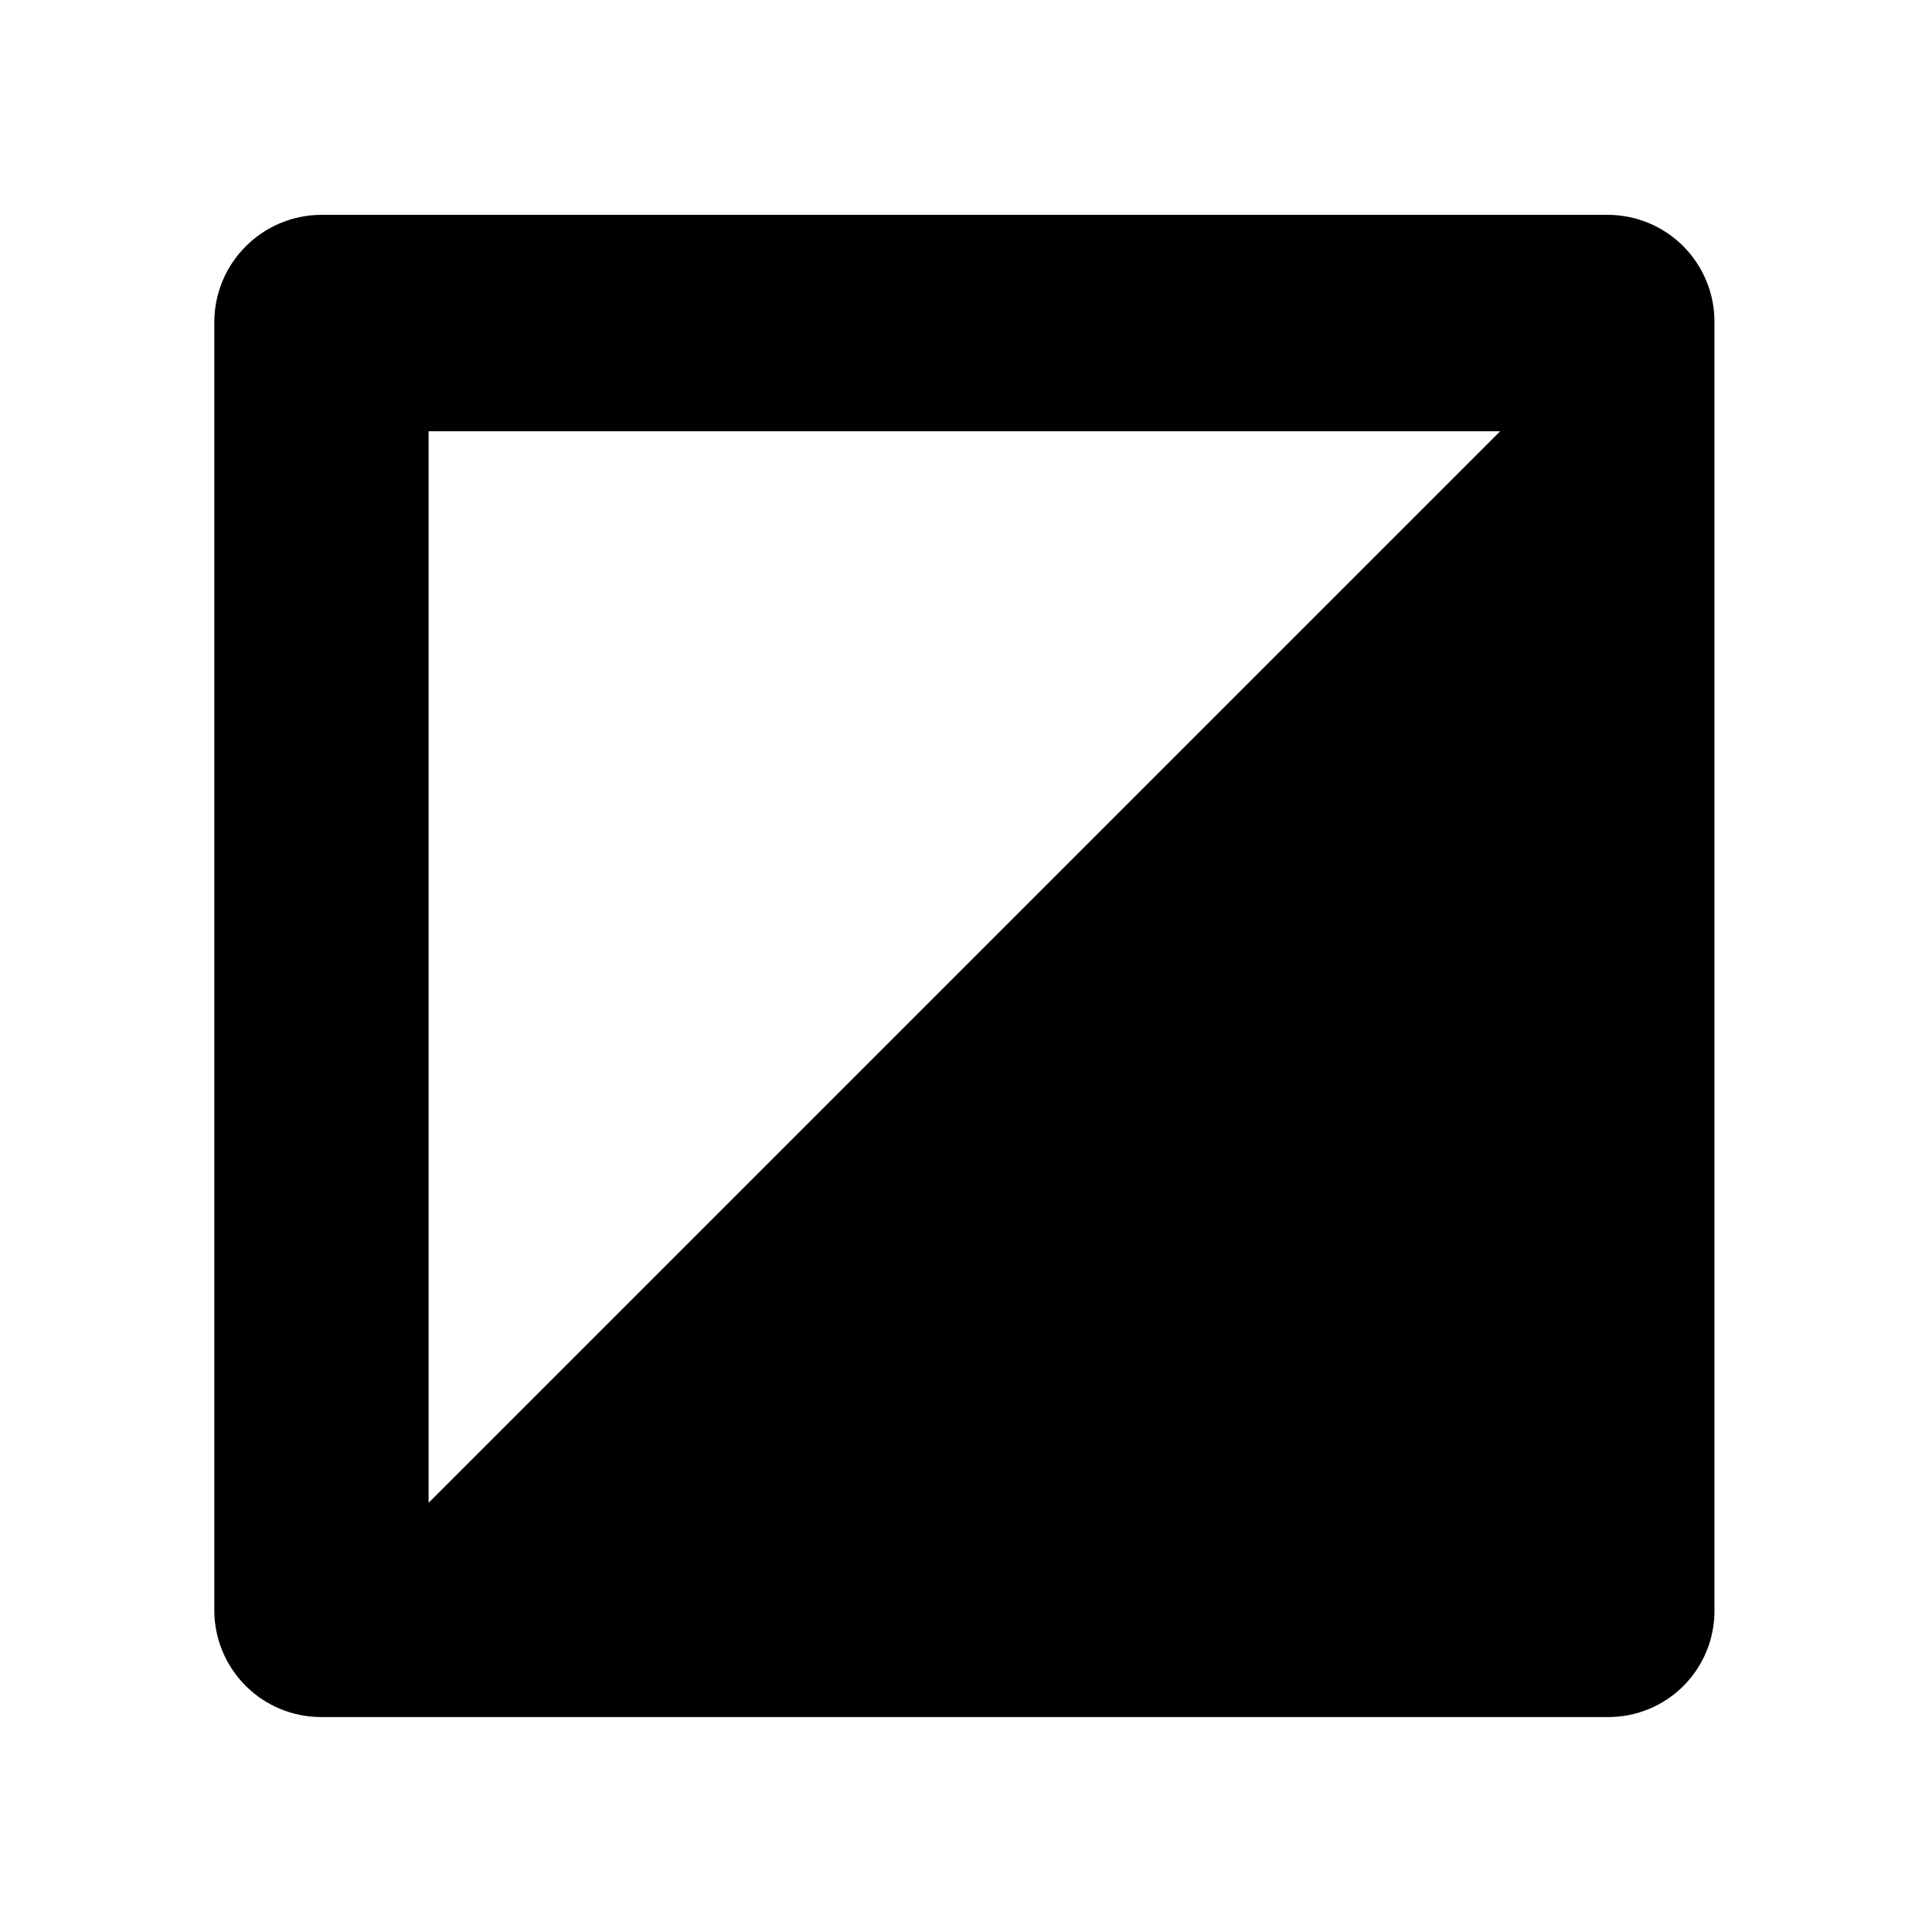
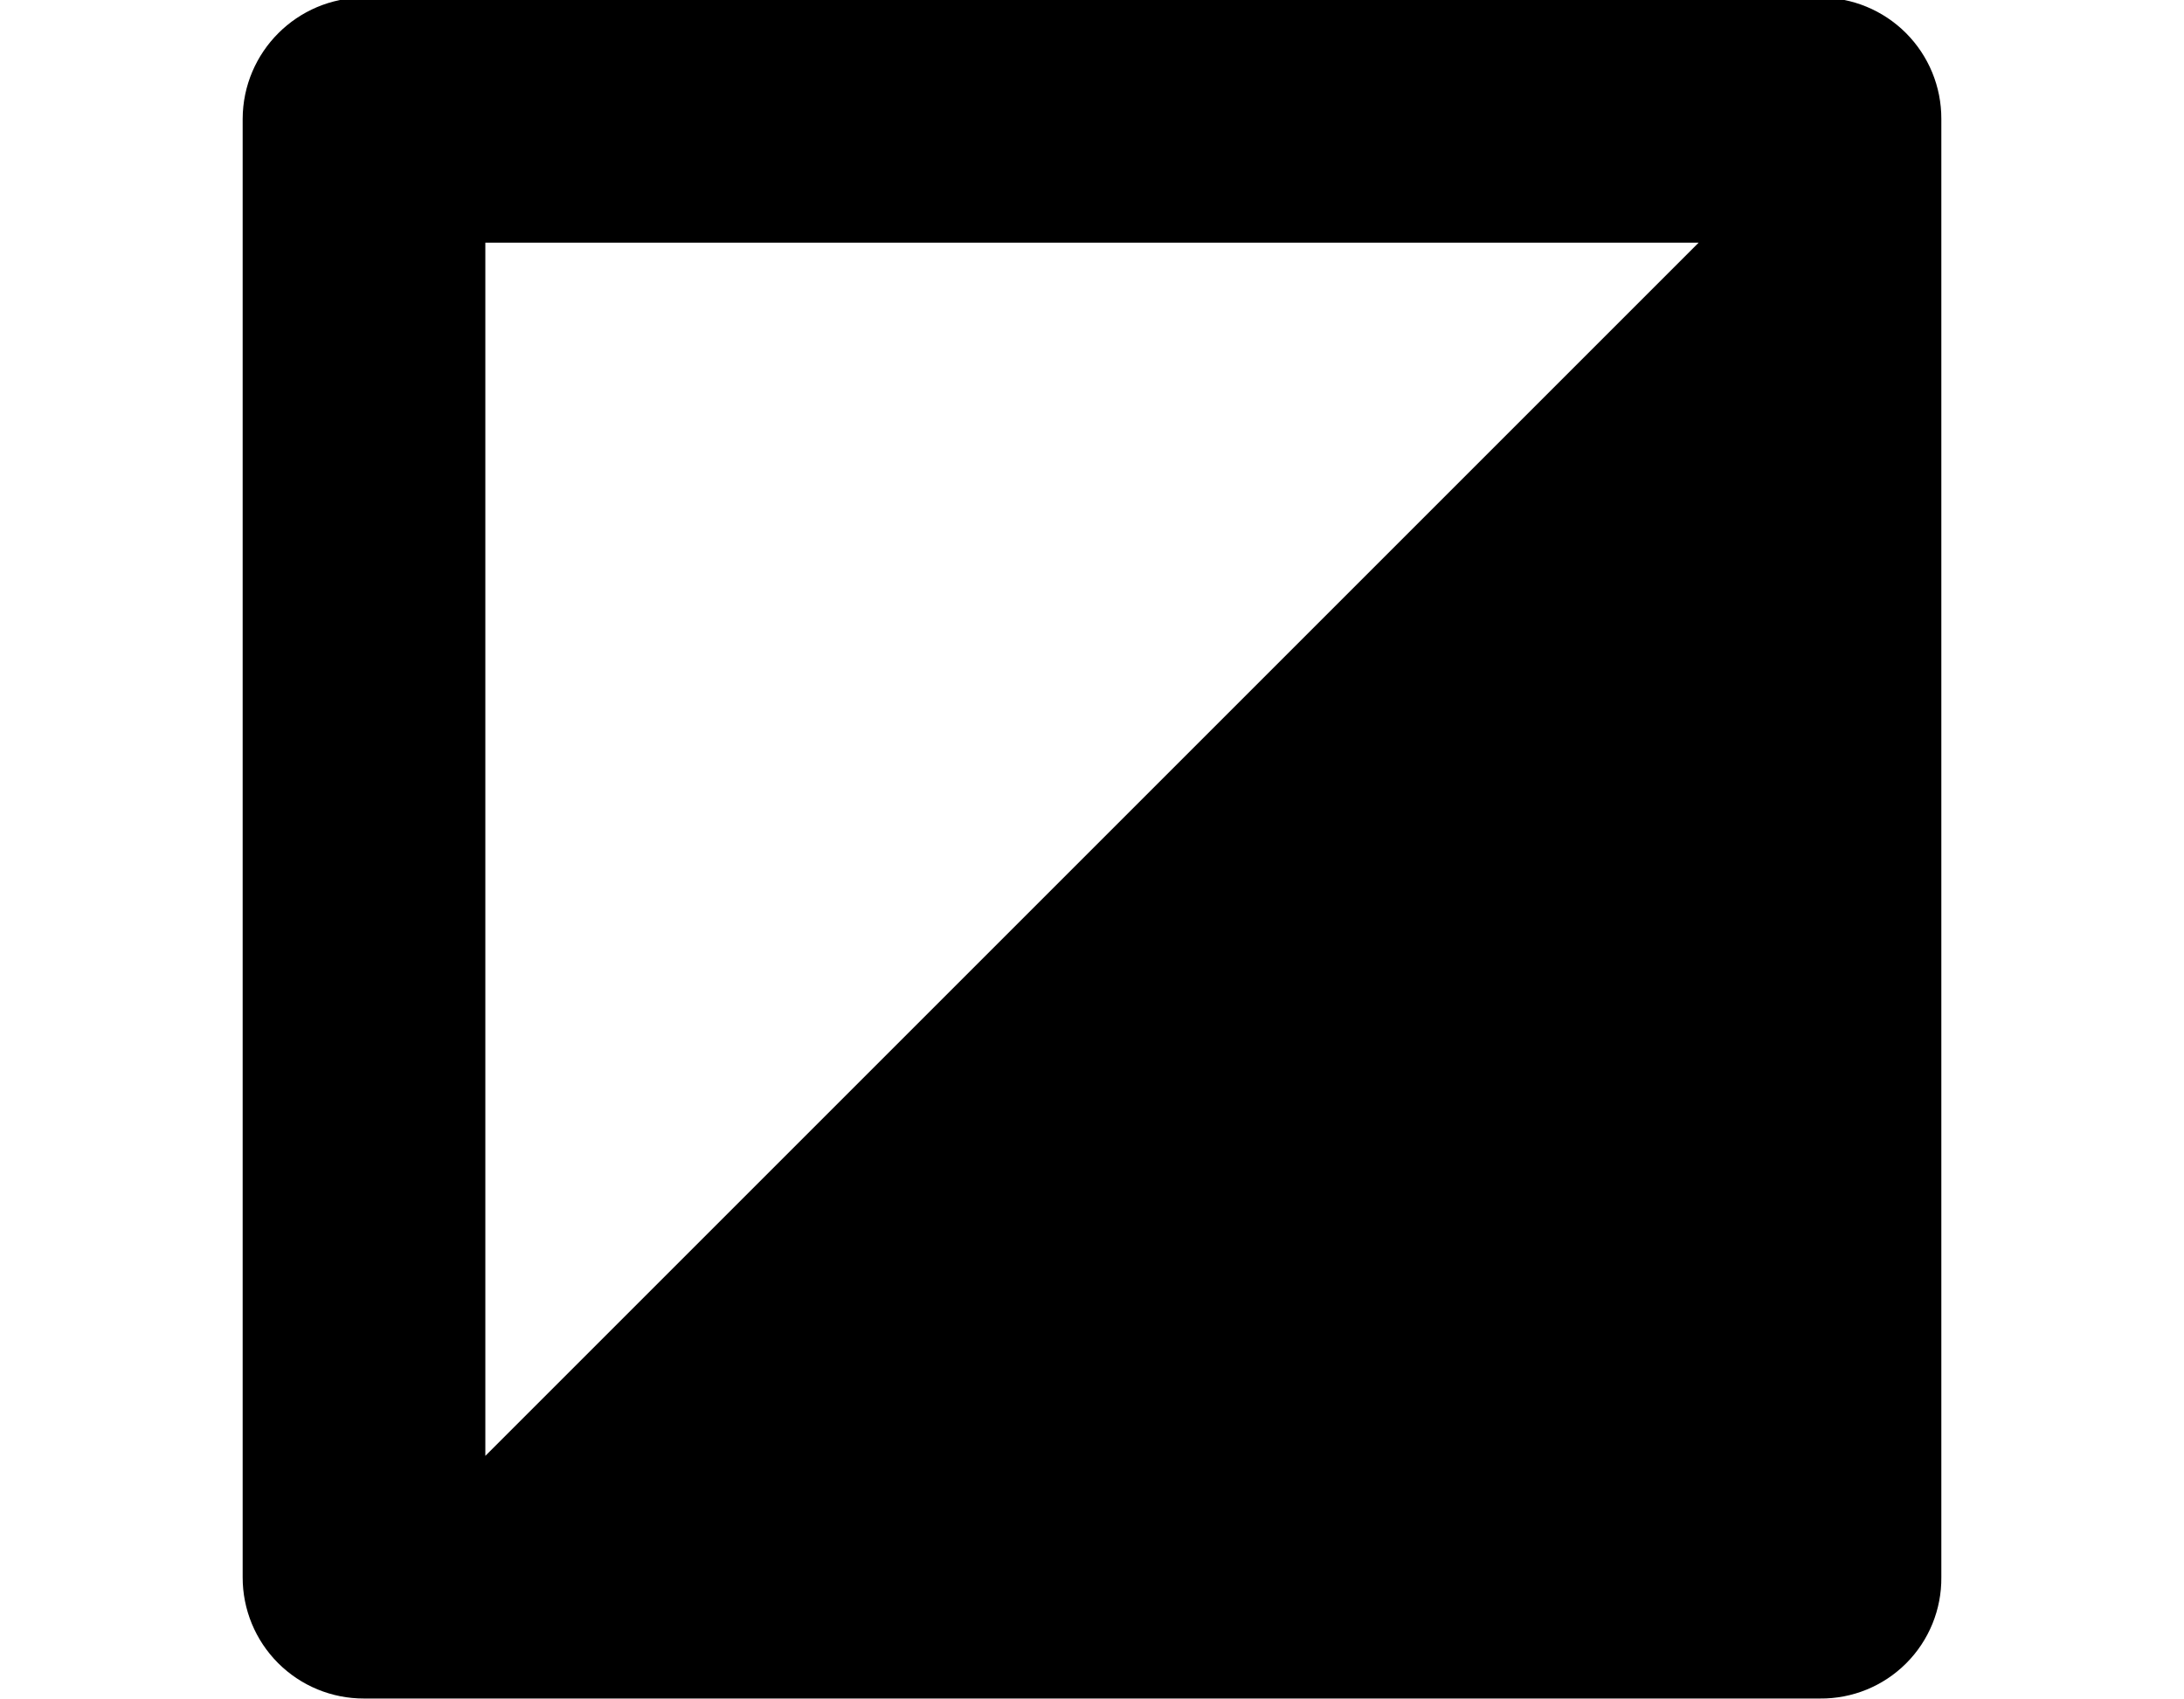
- <svg xmlns="http://www.w3.org/2000/svg" width="18" height="18.031" viewBox="0 0 18 18.031">
-   <path d="M15,2.005H3a1.003,1.003,0,0,0-1,1v12.02a.997.997,0,0,0,1,1H15a.99.99,0,0,0,1-1V3.005A.997.997,0,0,0,15,2.005Zm-11,2.02H14l-10,10Z" />
+ <svg xmlns="http://www.w3.org/2000/svg" width="18" height="14" viewBox="0 0 18 14">
+   <path d="M15-.02H3a1.003,1.003,0,0,0-1,1V13a.997.997,0,0,0,1,1H15a.99.99,0,0,0,1-1V.98A.997.997,0,0,0,15-.02ZM4,2H14L4,12Z" />
</svg>
